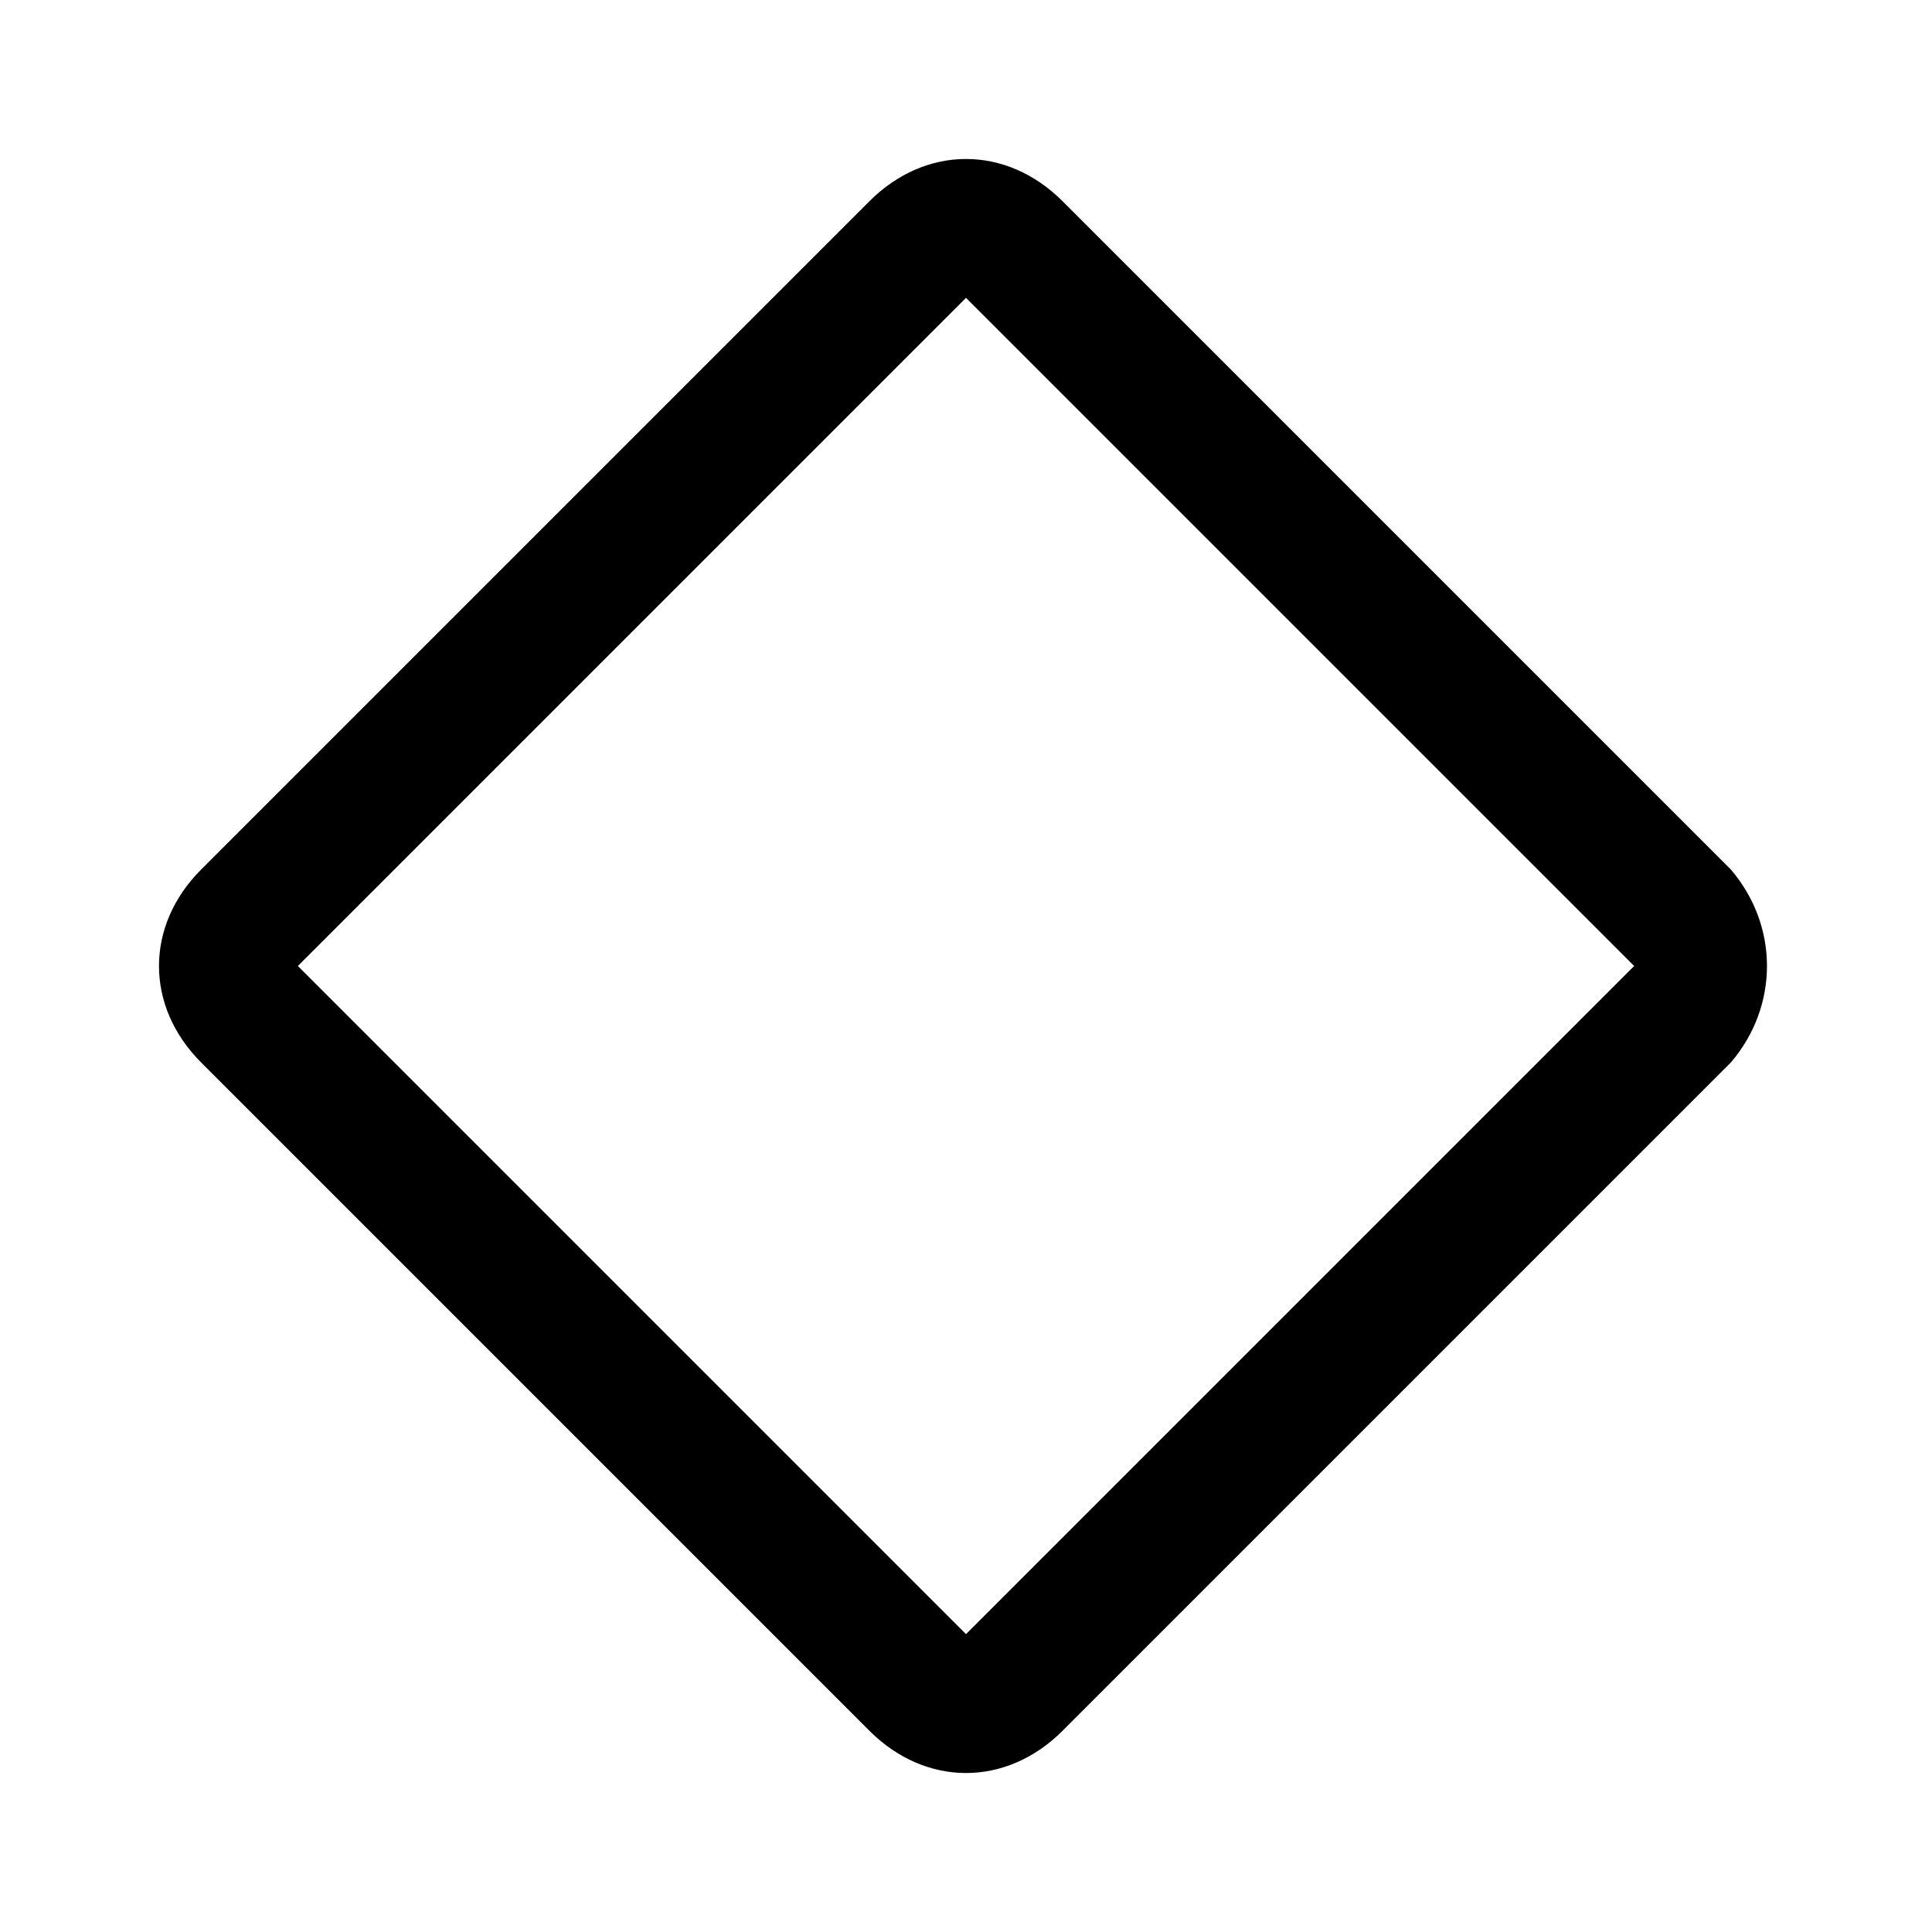
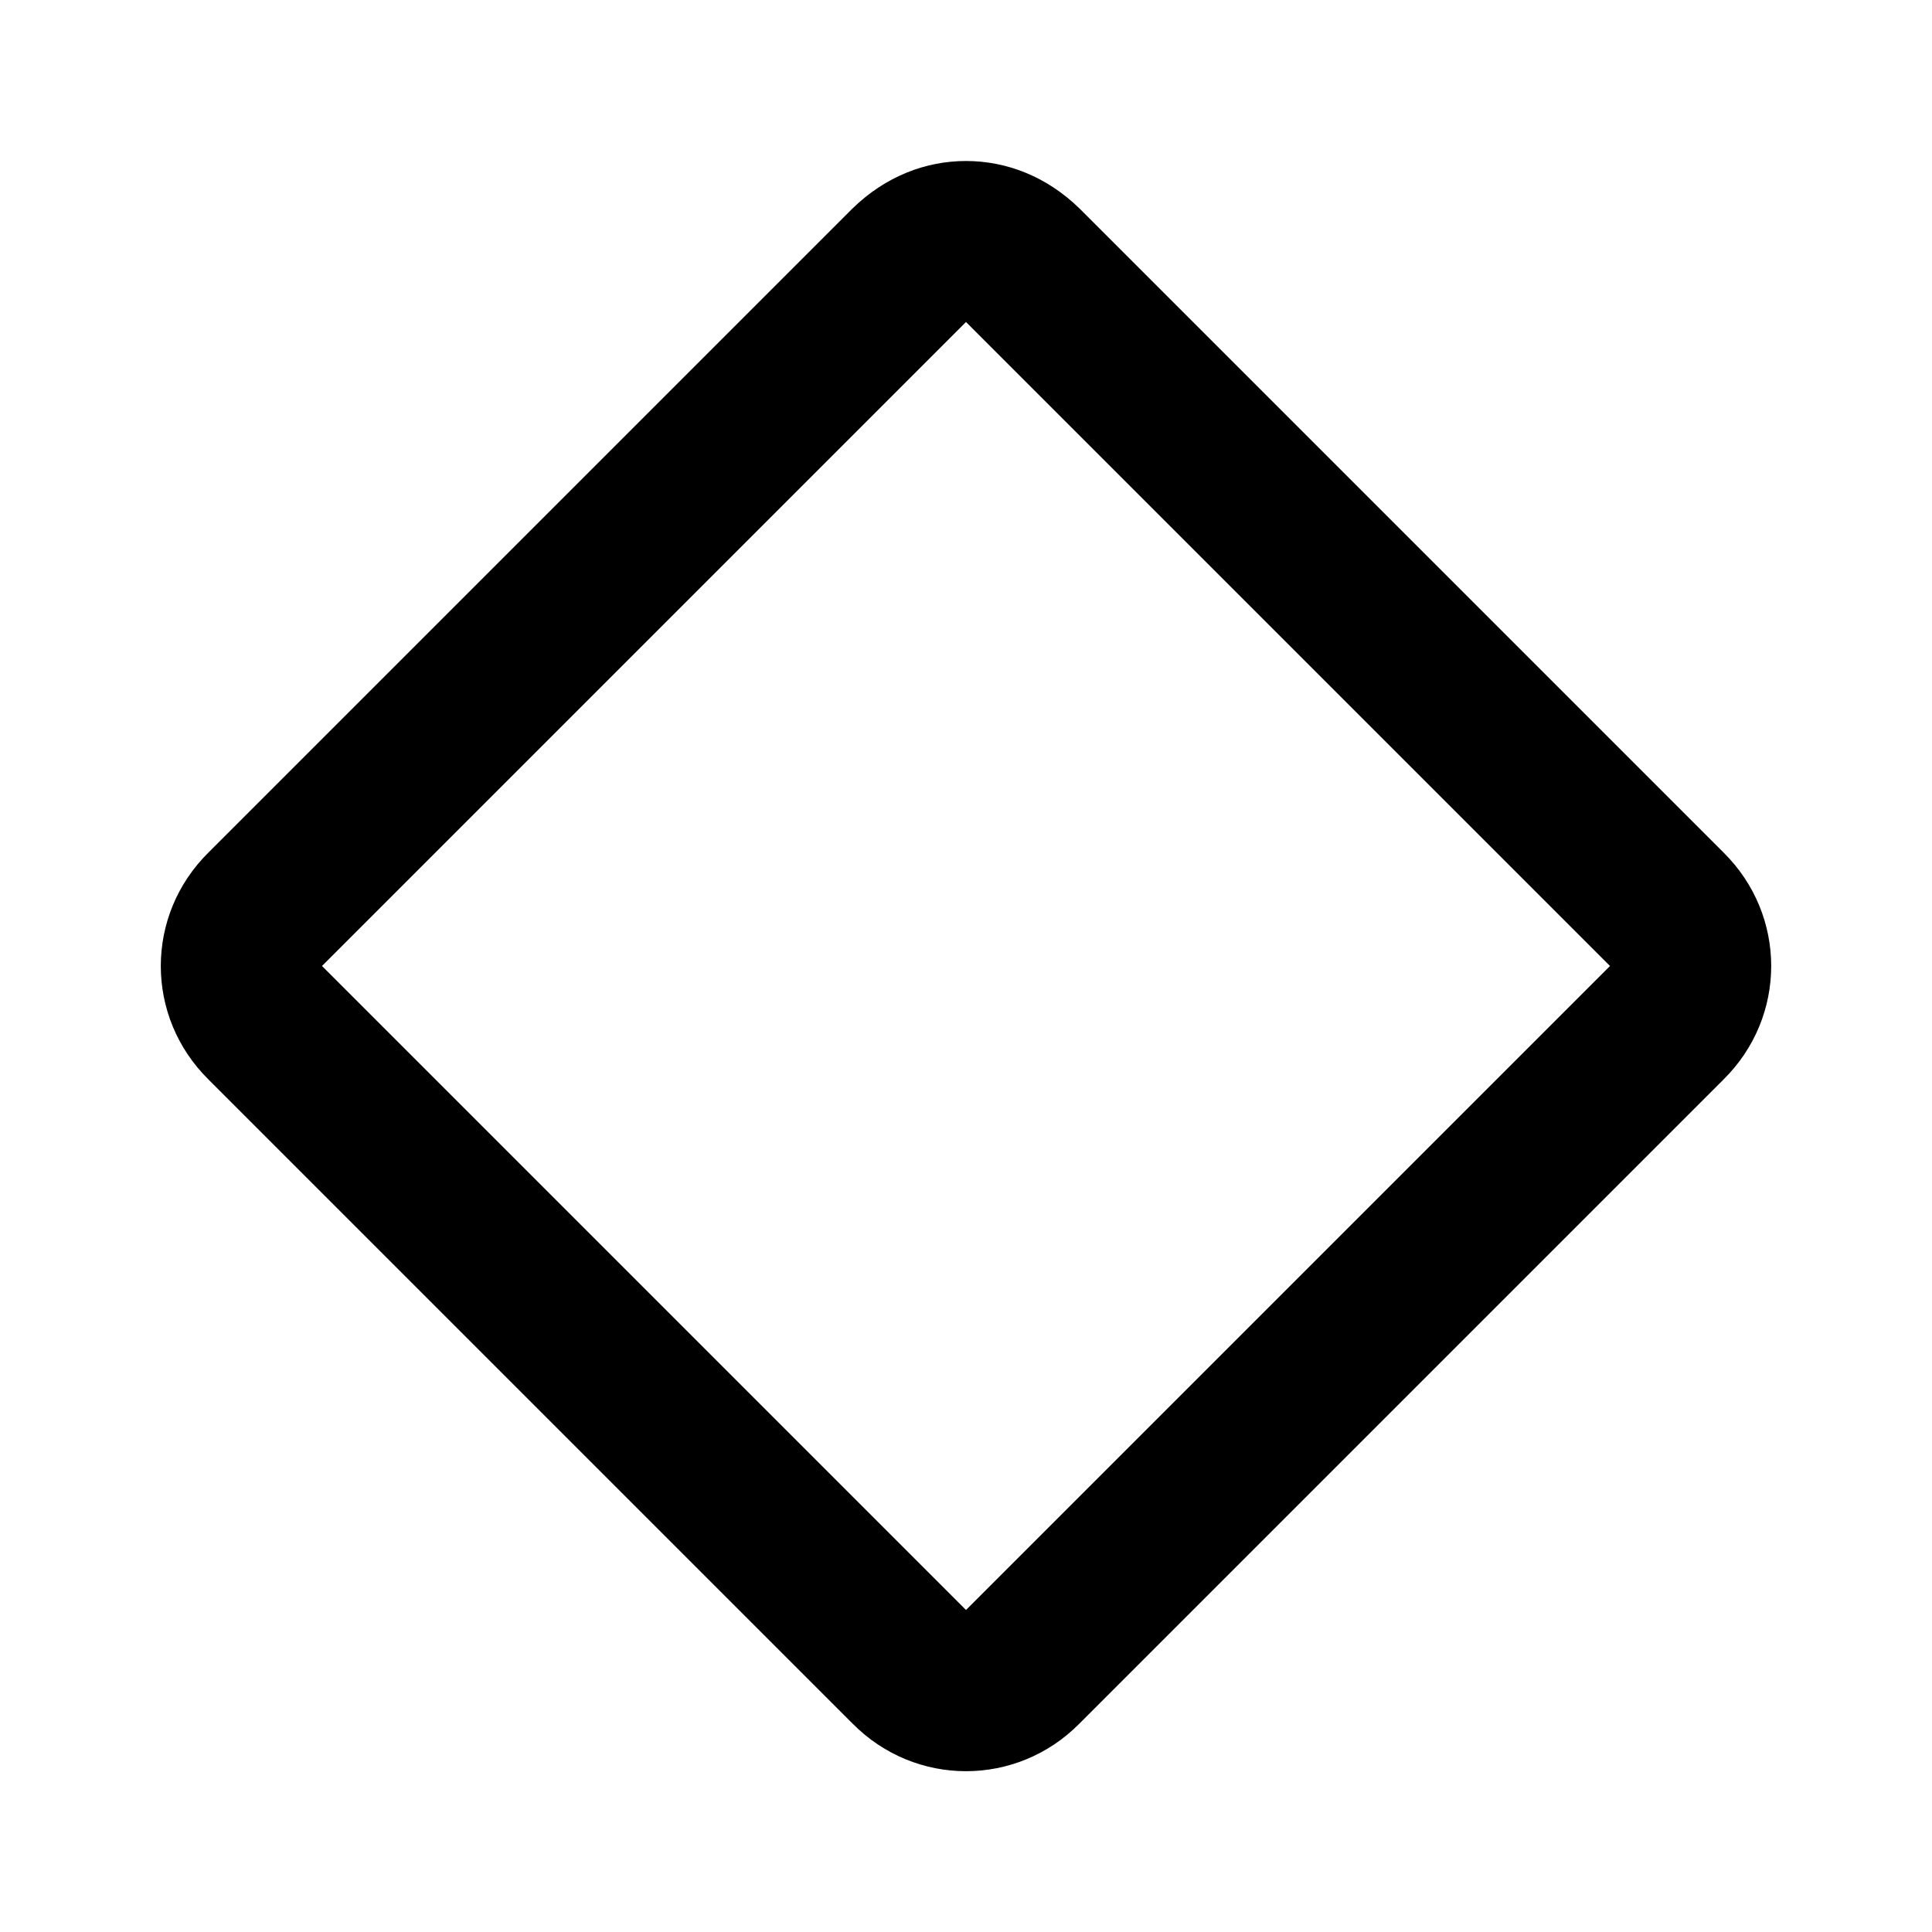
<svg xmlns="http://www.w3.org/2000/svg" version="1.1" id="mdi-rhombus-outline" width="24" height="24" viewBox="0 0 24 24">
-   <path d="M21.5,10.8L13.2,2.5C12.5,1.8 11.5,1.8 10.8,2.5L2.5,10.8C1.8,11.5 1.8,12.5 2.5,13.2L10.8,21.5C11.5,22.2 12.5,22.2 13.2,21.5L21.5,13.2C22.1,12.5 22.1,11.5 21.5,10.8M20.3,12L12,20.3L3.7,12L12,3.7L20.3,12Z" />
+   <path d="M12 2C11.5 2 11 2.19 10.59 2.59L2.59 10.59C1.8 11.37 1.8 12.63 2.59 13.41L10.59 21.41C11.37 22.2 12.63 22.2 13.41 21.41L21.41 13.41C22.2 12.63 22.2 11.37 21.41 10.59L13.41 2.59C13 2.19 12.5 2 12 2M12 4L20 12L12 20L4 12Z" />
</svg>
